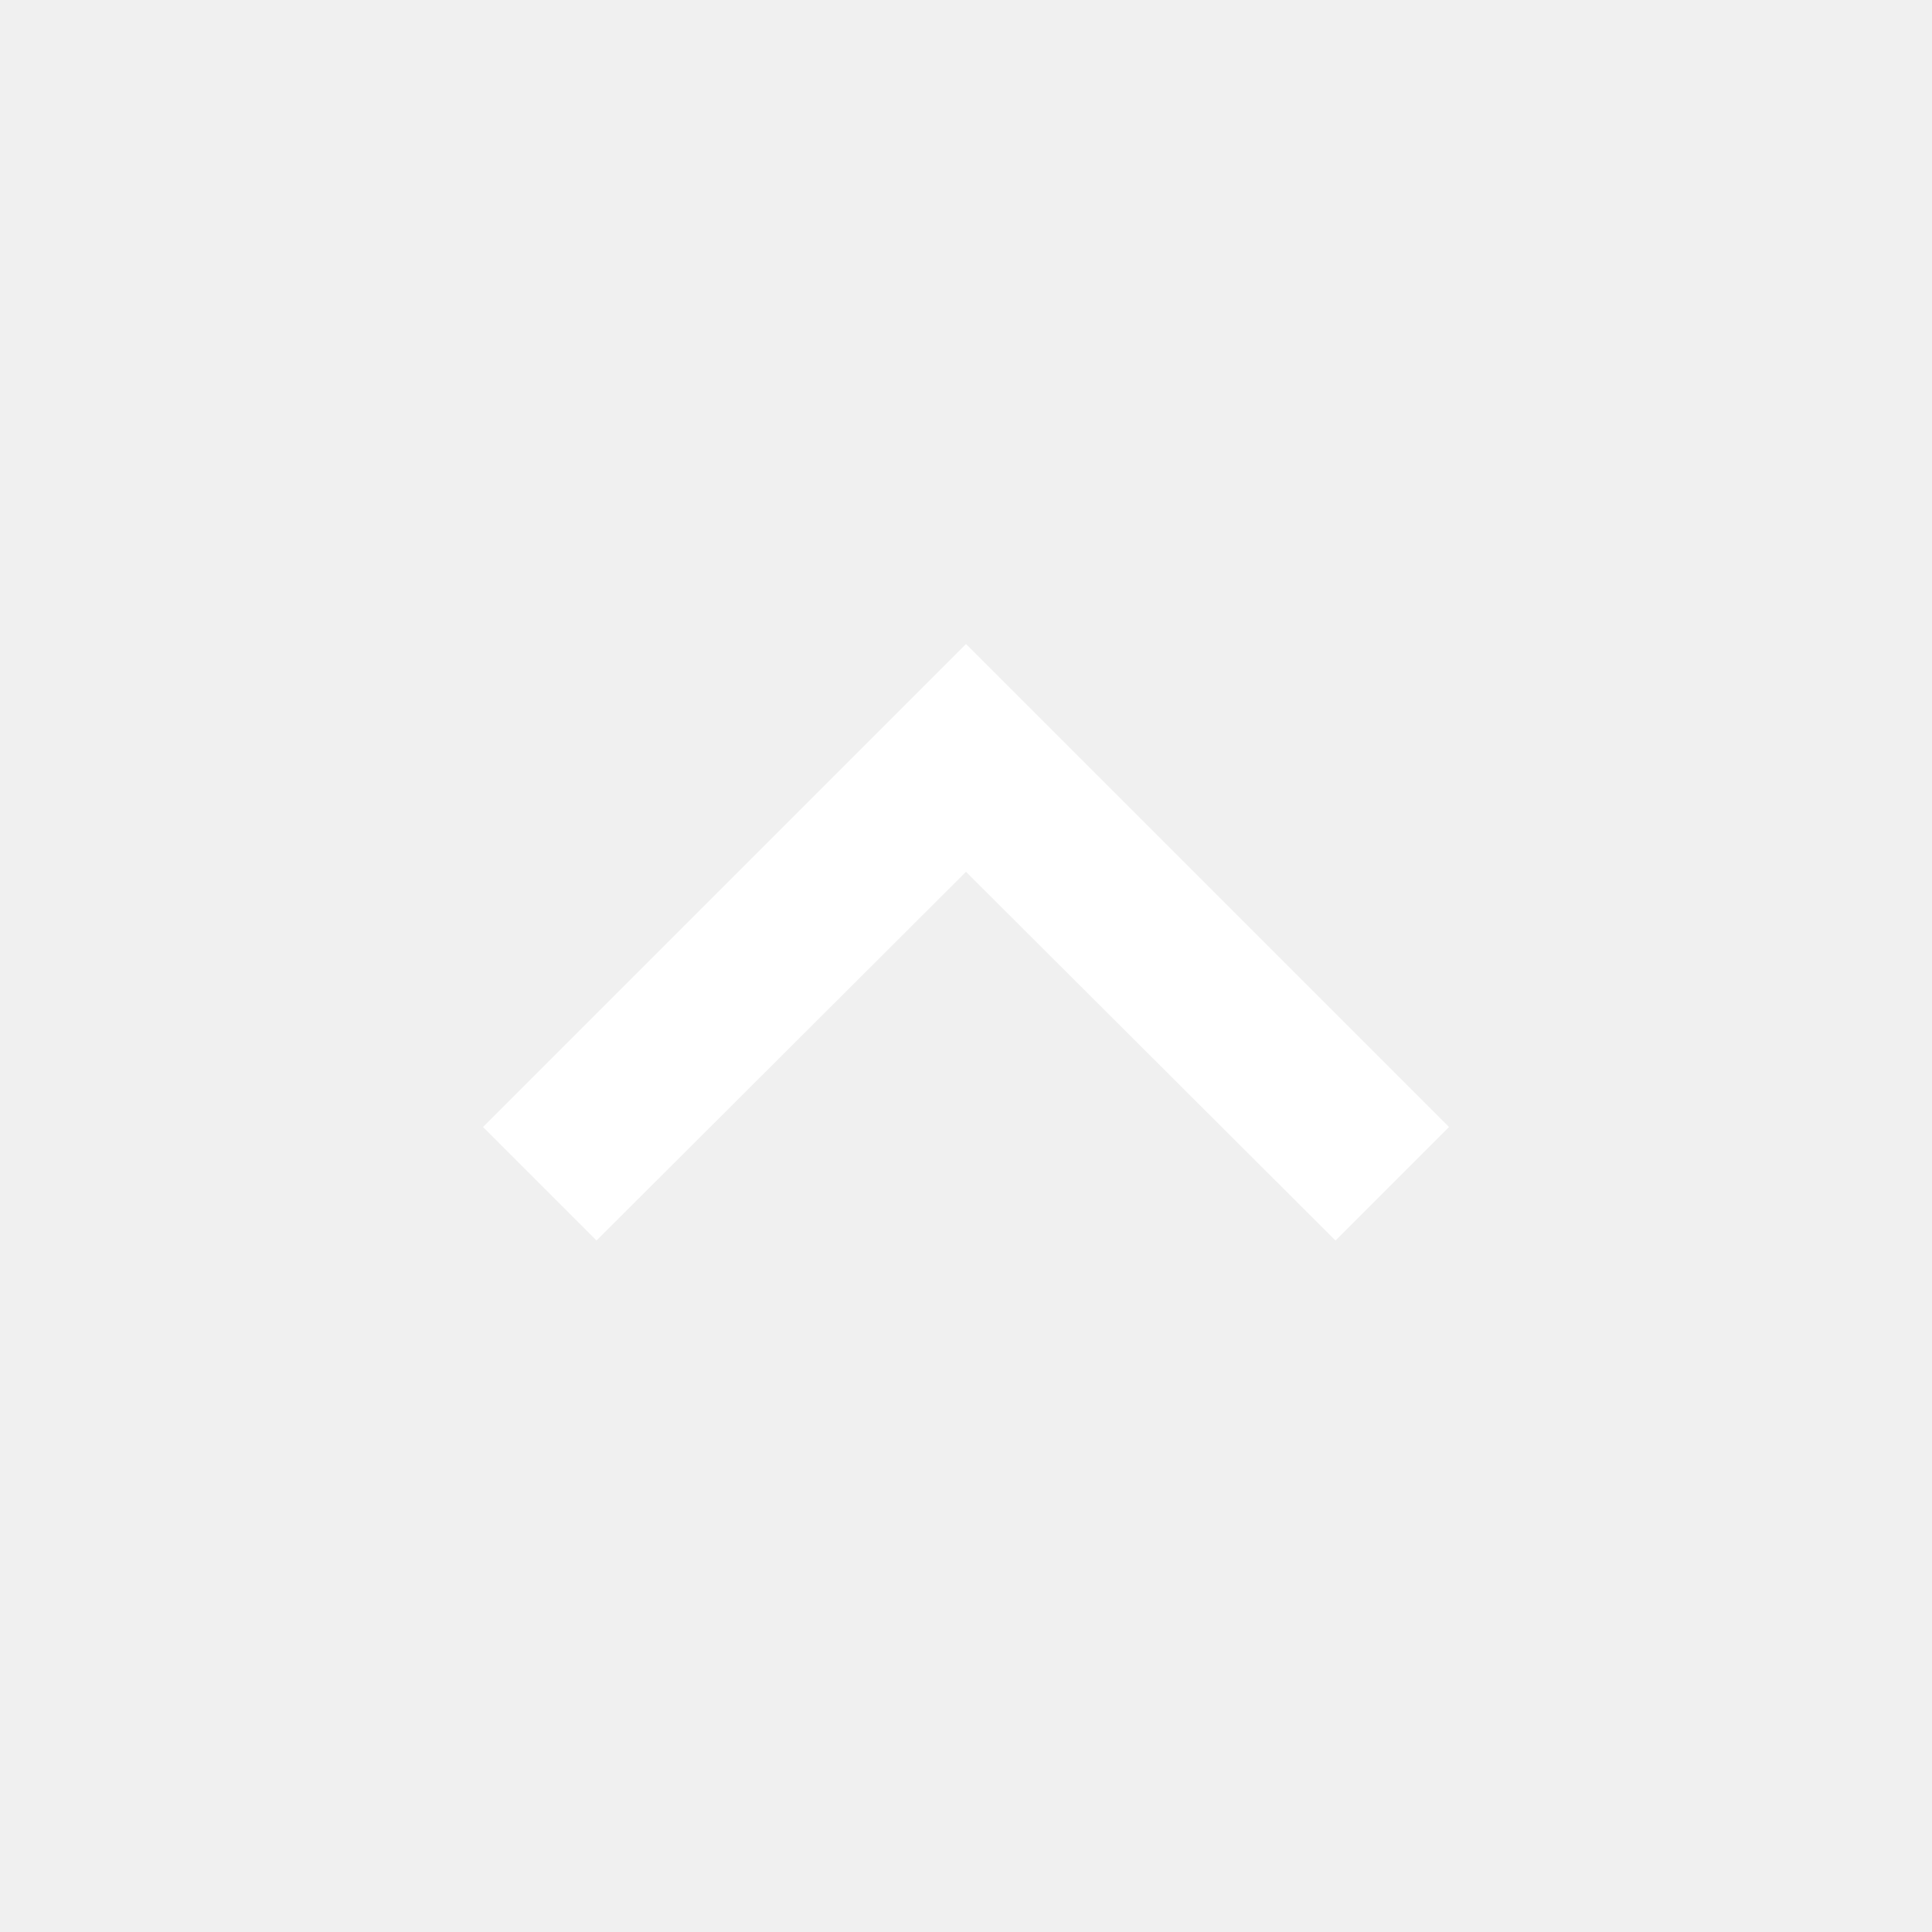
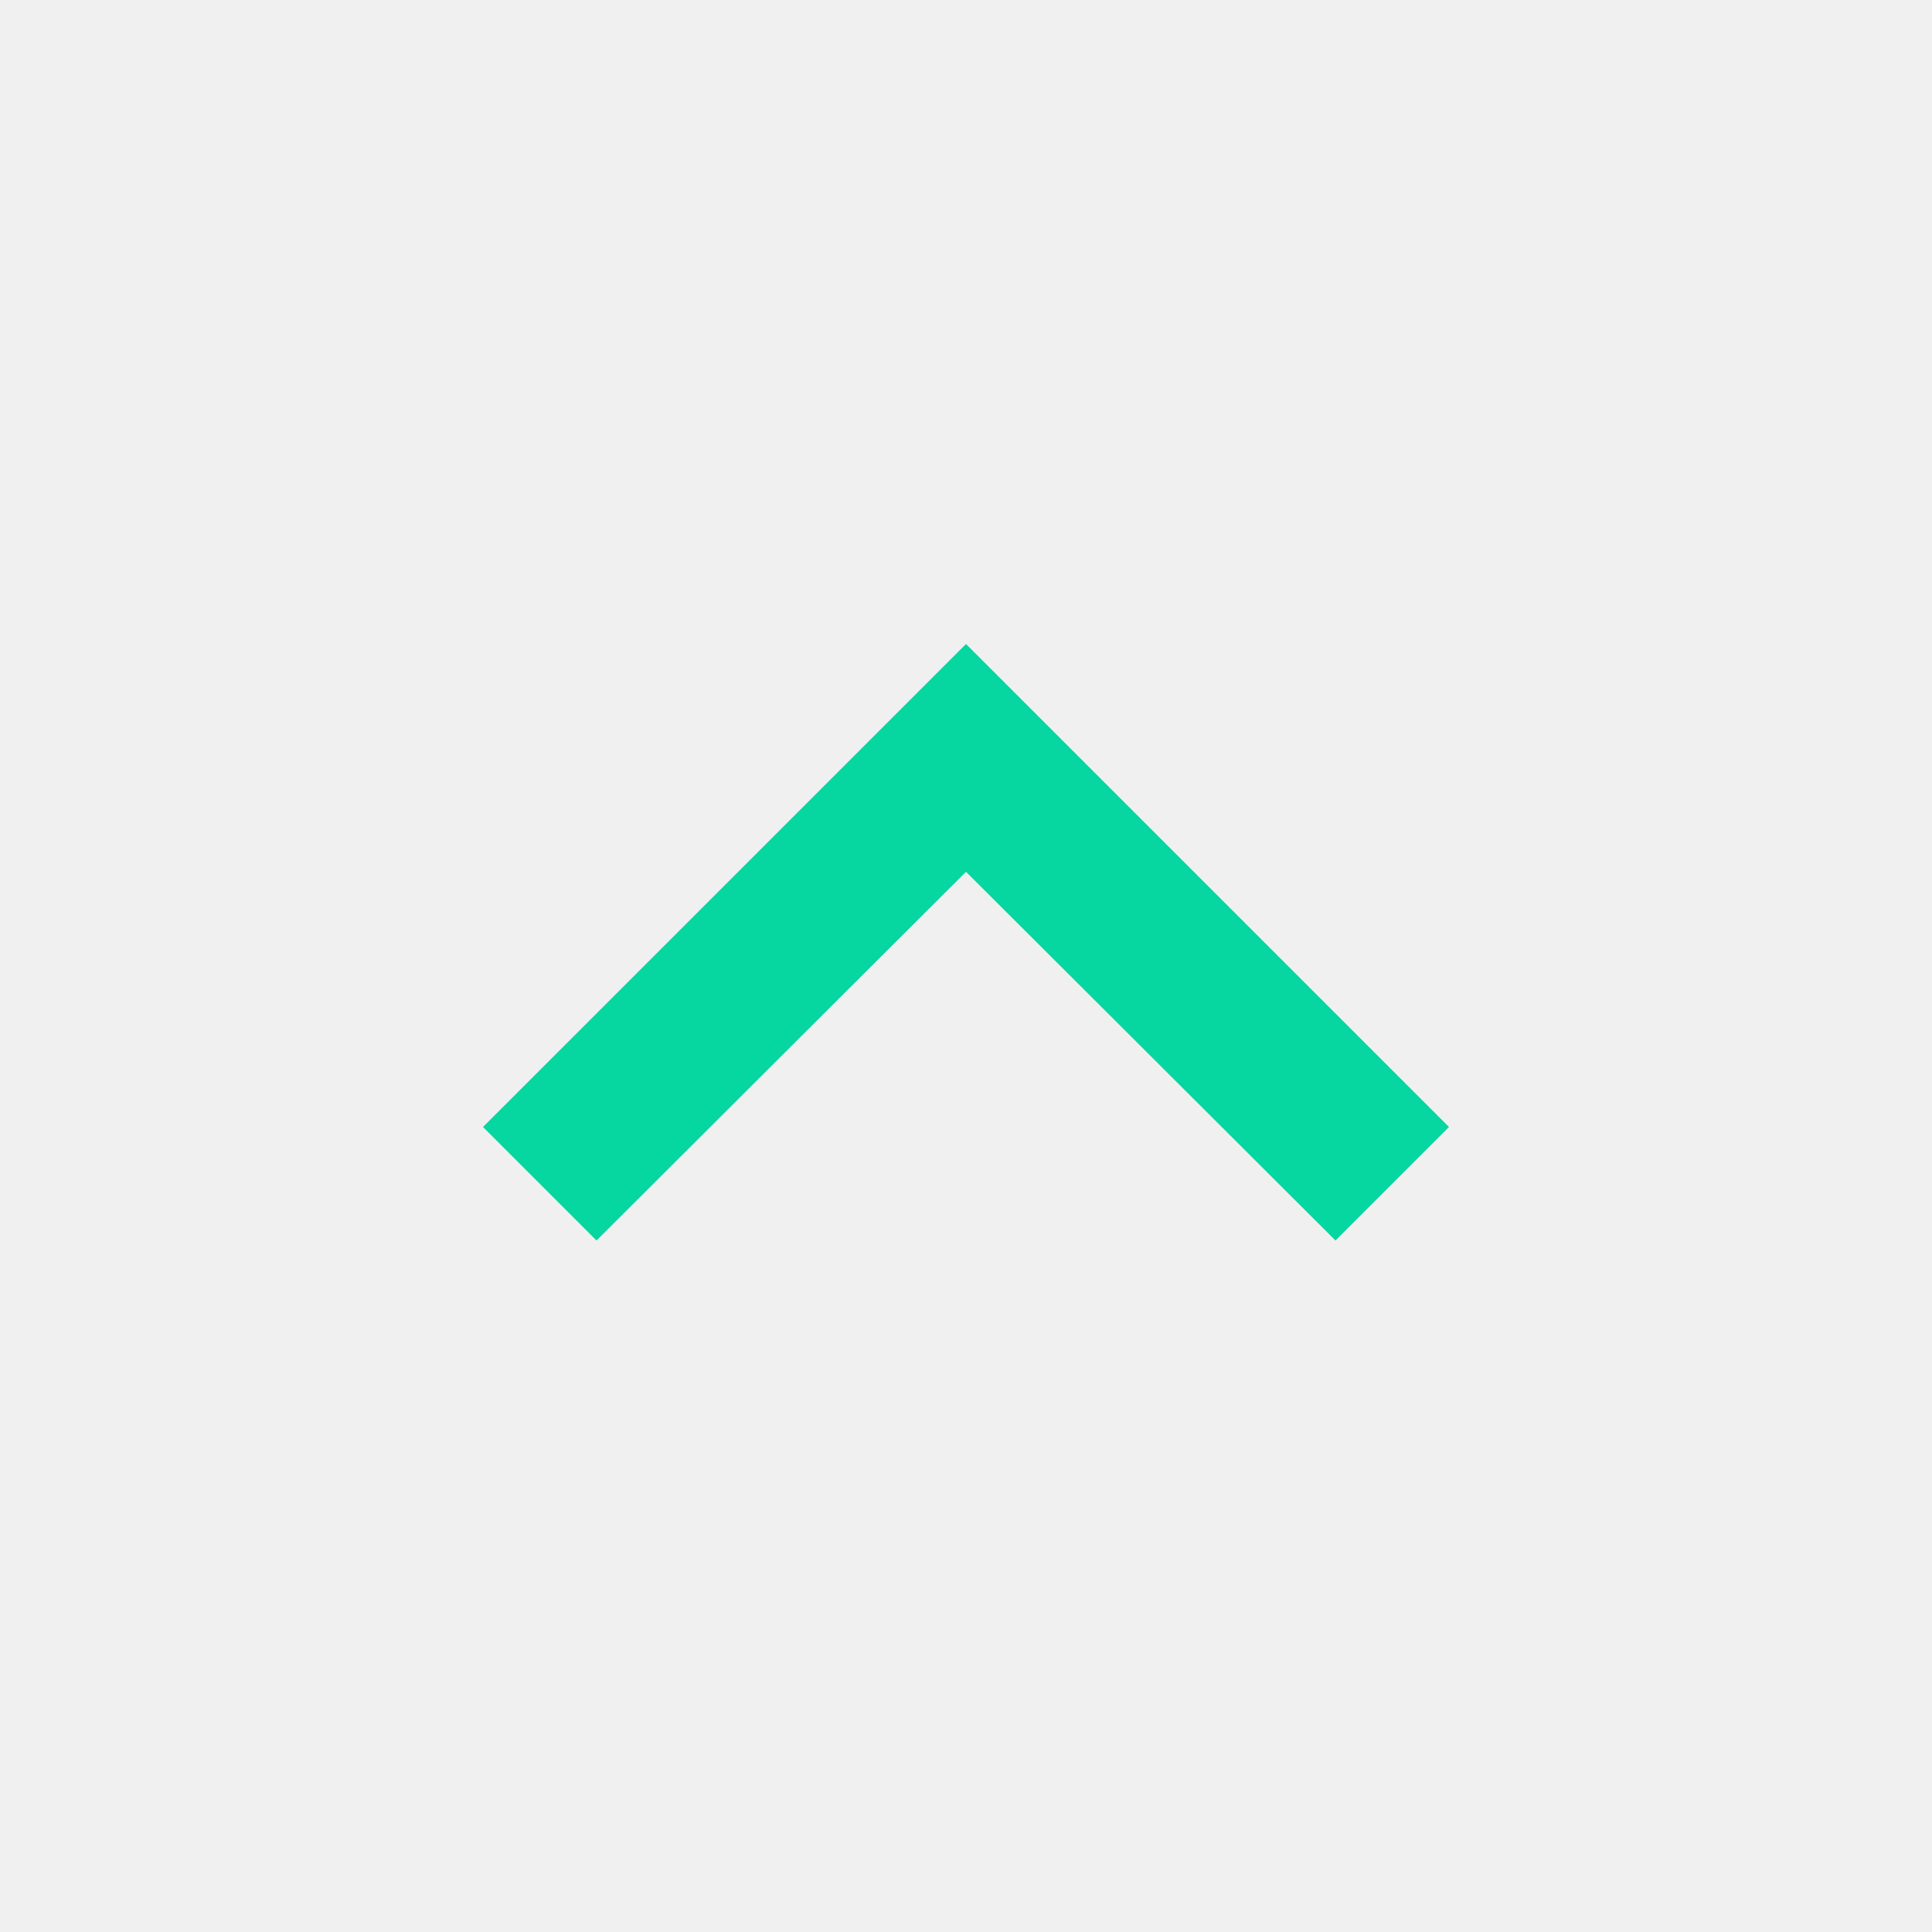
- <svg xmlns="http://www.w3.org/2000/svg" fill="#FFFFFF" height="24" viewBox="0 0 24 24" width="24">
+ <svg xmlns="http://www.w3.org/2000/svg" fill="#06D6A0" height="24" viewBox="0 0 24 24" width="24">
  <path d="M7.41 15.41L12 10.83l4.59 4.58L18 14l-6-6-6 6z" />
  <path d="M0 0h24v24H0z" fill="none" />
</svg>
